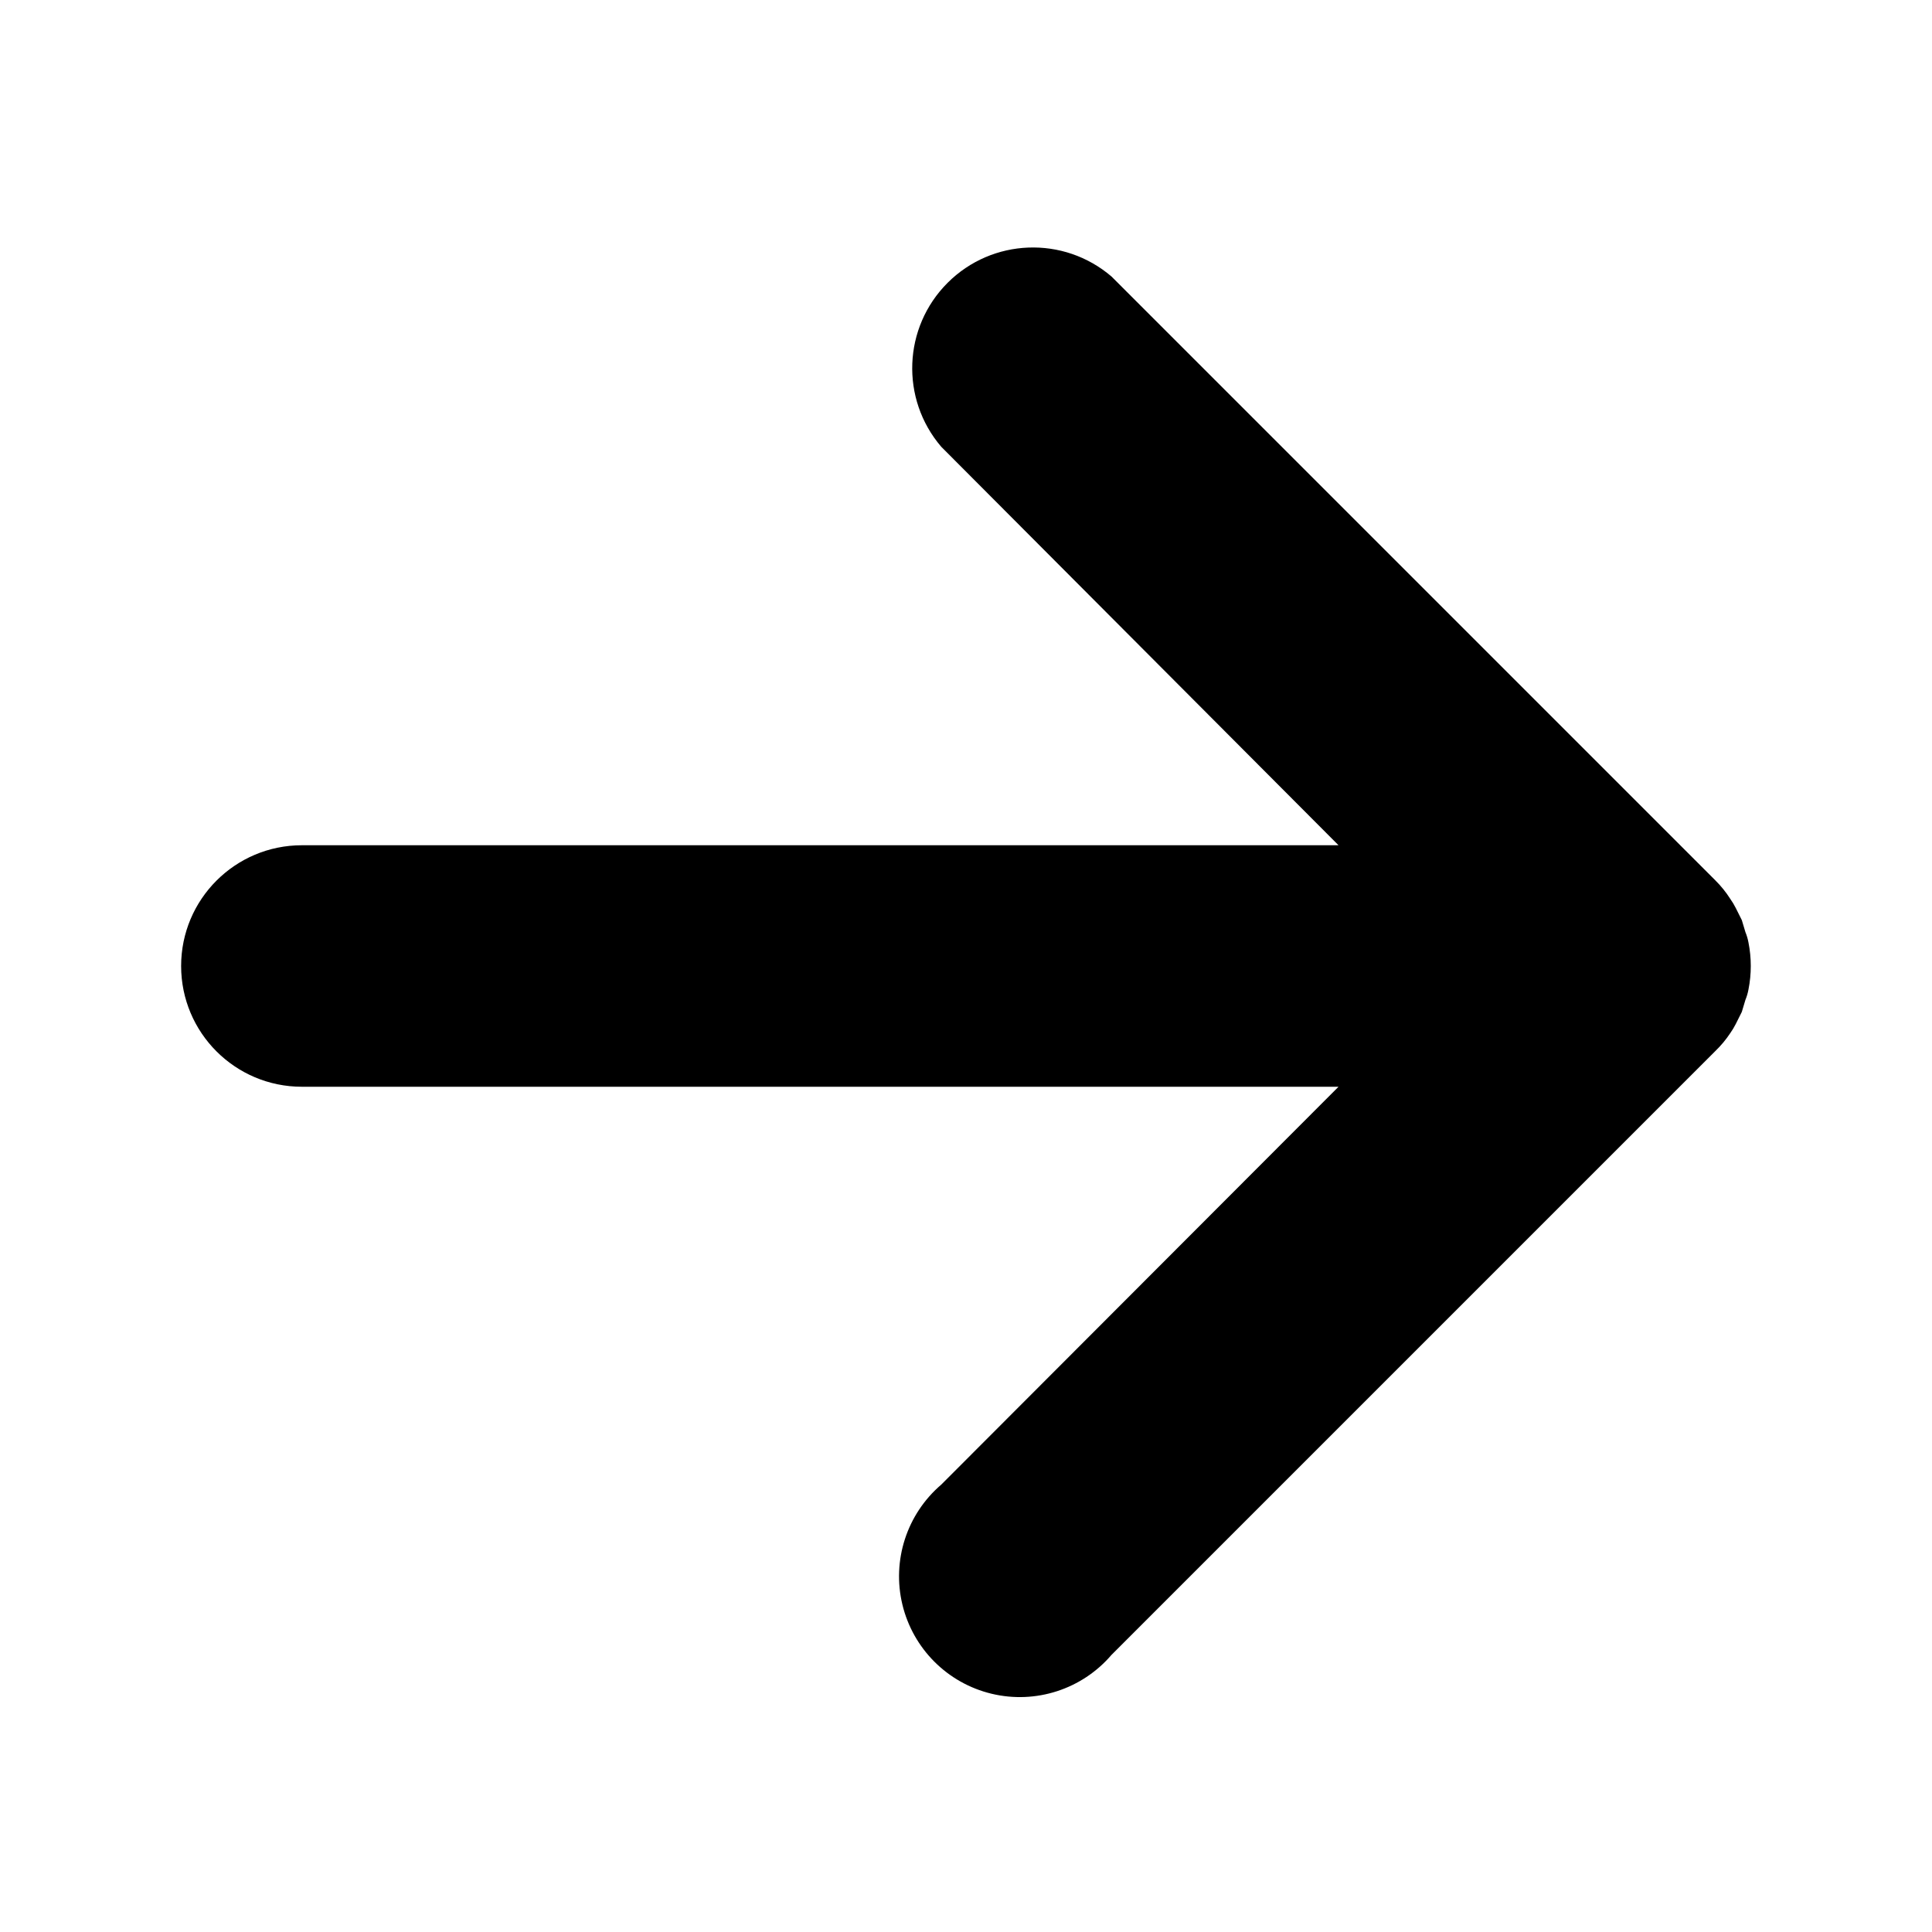
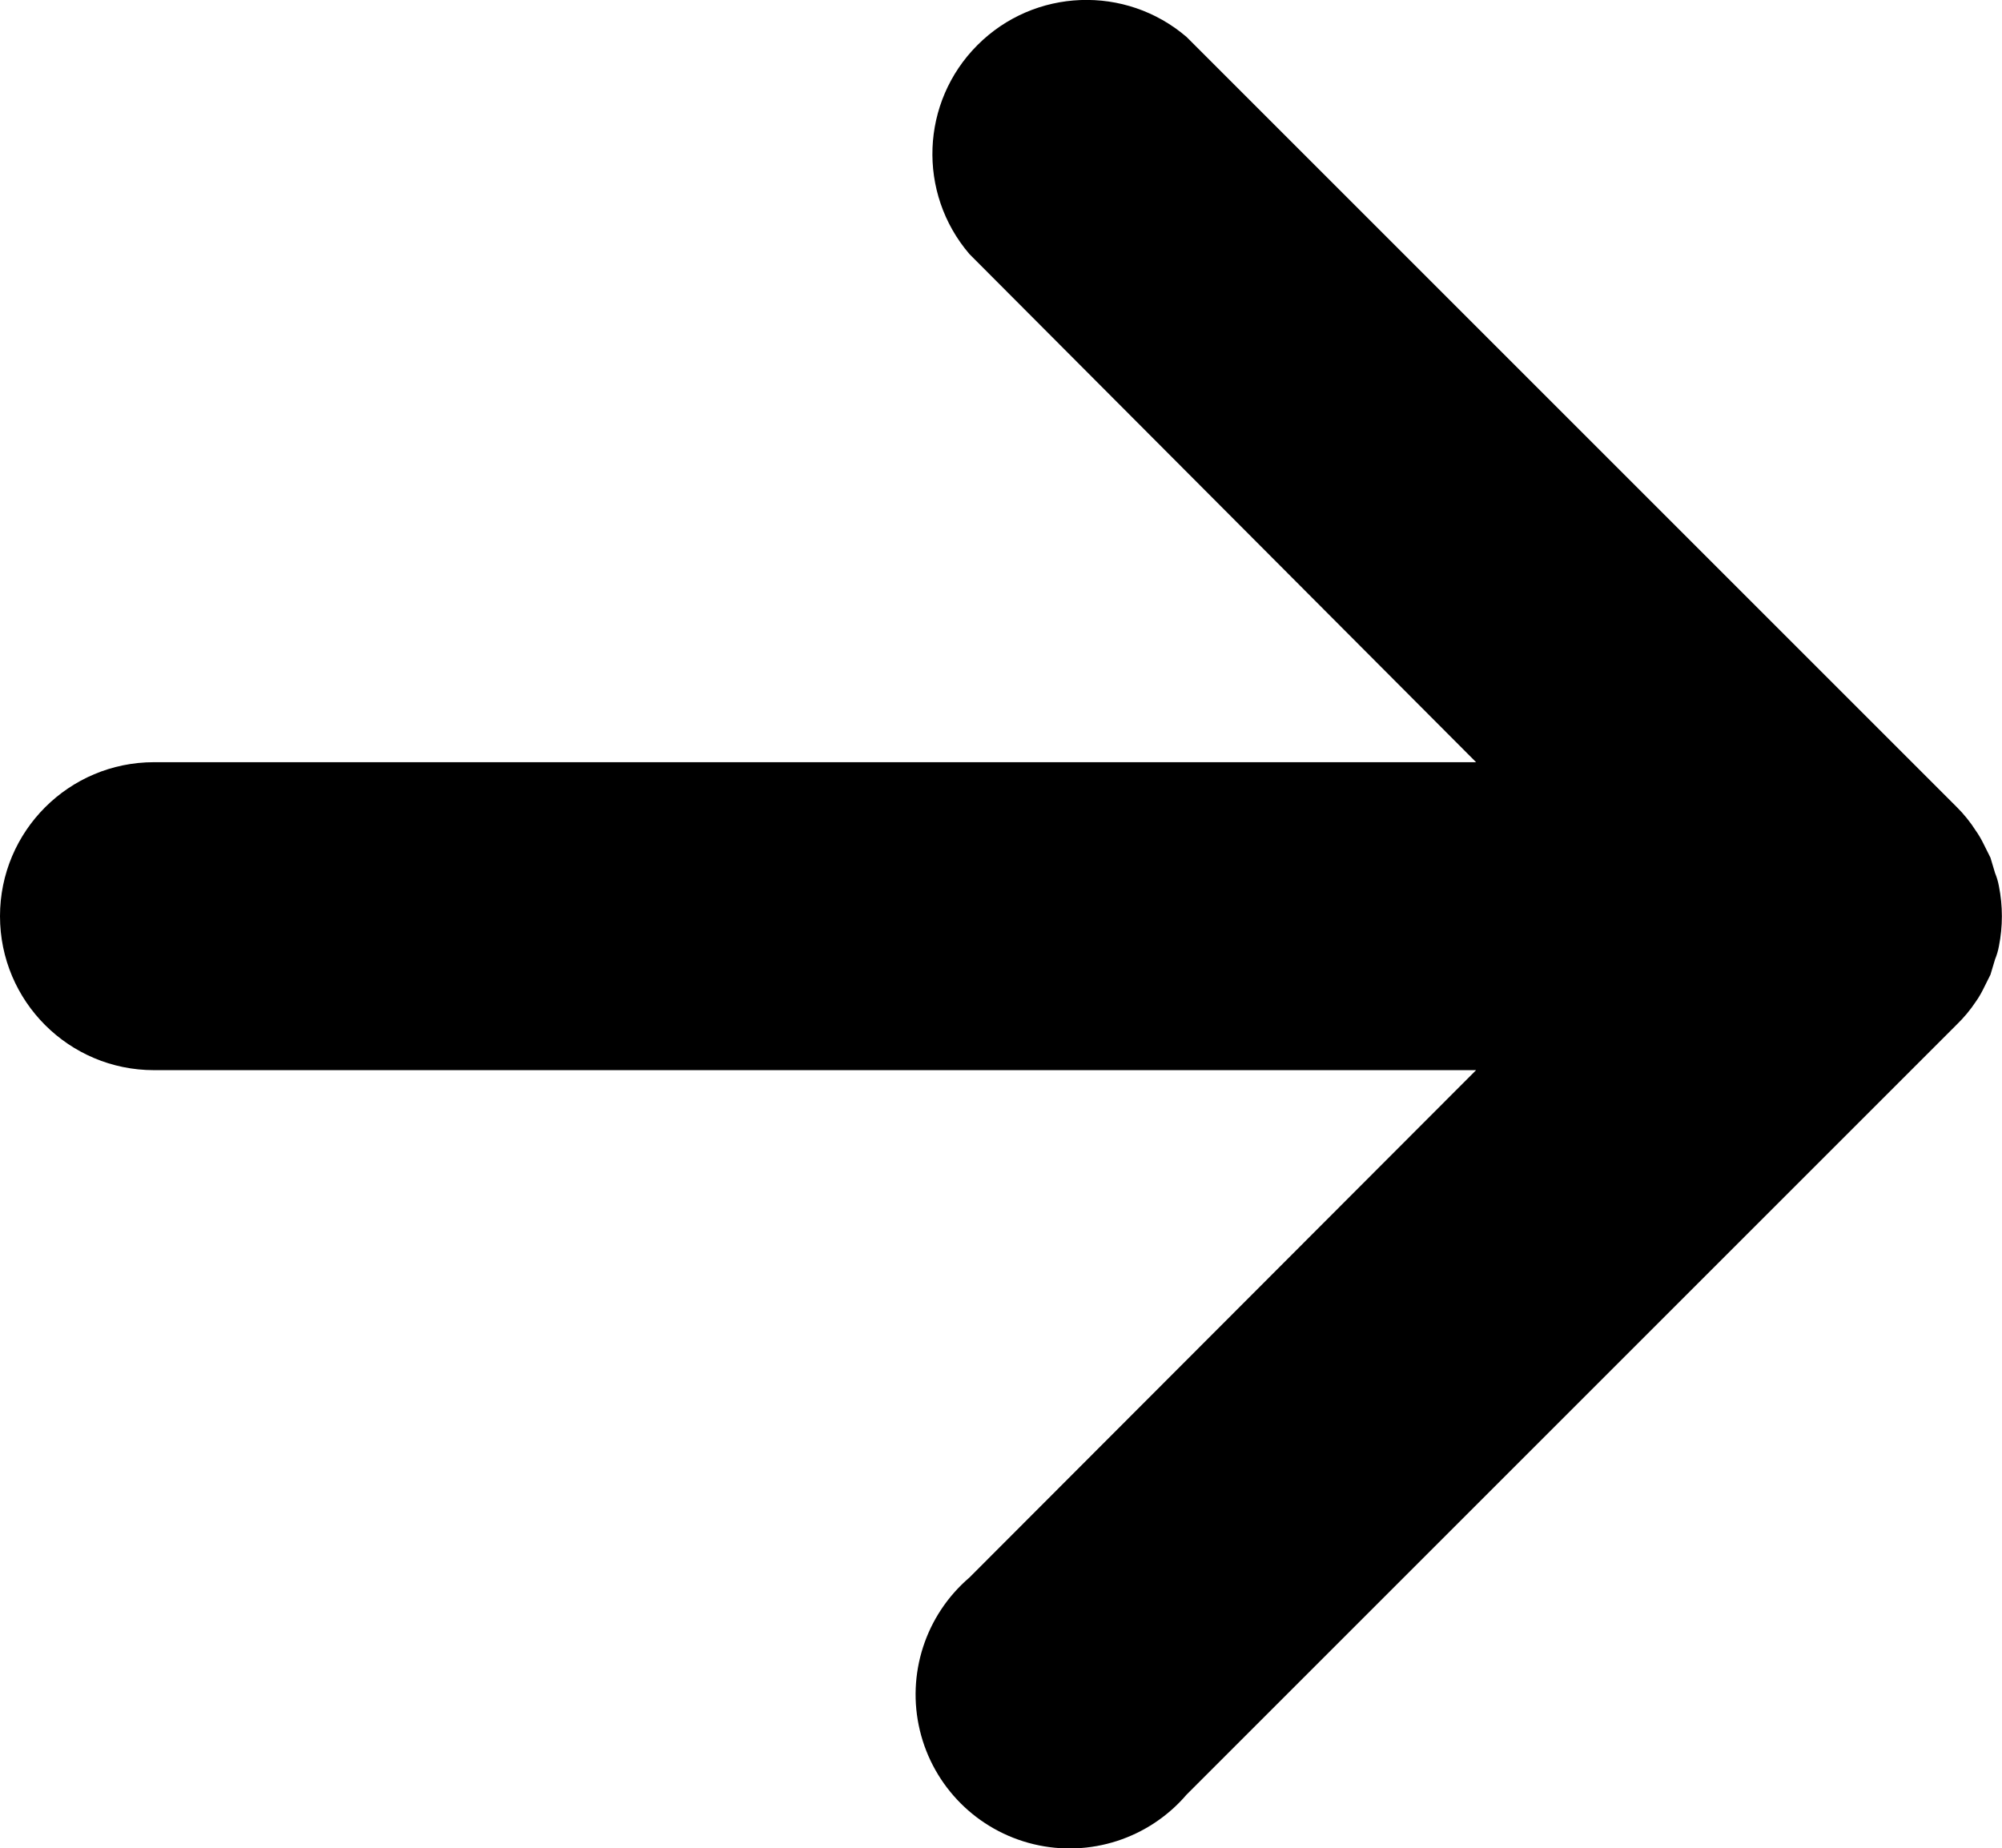
- <svg xmlns="http://www.w3.org/2000/svg" data-name="Layer 1" viewBox="0 0 32 32">
-   <path d="M28.66 17.11a1.19 1.19 0 0 0 .09-.15l.1-.2.06-.2a.84.84 0 0 0 .05-.17 2 2 0 0 0 0-.78.84.84 0 0 0-.05-.17l-.06-.2-.1-.2a1.19 1.19 0 0 0-.09-.15 1.79 1.79 0 0 0-.25-.31l-10-10a2 2 0 0 0-2.82 2.82l6.58 6.6H5a2 2 0 0 0 0 4h17.17l-6.58 6.59a2 2 0 1 0 2.82 2.82l10-10a1.79 1.79 0 0 0 .25-.3Z" />
+ <svg xmlns="http://www.w3.org/2000/svg" data-name="Layer 1" viewBox="0 0 26 24">
+   <path d="M25.66 13.01a1.19 1.19 0 0 0 .09-.15l.1-.2.06-.2a.84.84 0 0 0 .05-.17 2 2 0 0 0 0-.78.84.84 0 0 0-.05-.17l-.06-.2-.1-.2a1.19 1.19 0 0 0-.09-.15 1.79 1.79 0 0 0-.25-.31l-10-10a2 2 0 0 0-2.82 2.82l6.58 6.6H2a2 2 0 0 0 0 4h17.17l-6.58 6.59a2 2 0 1 0 2.82 2.82l10-10a1.79 1.79 0 0 0 .25-.3z" />
</svg>
